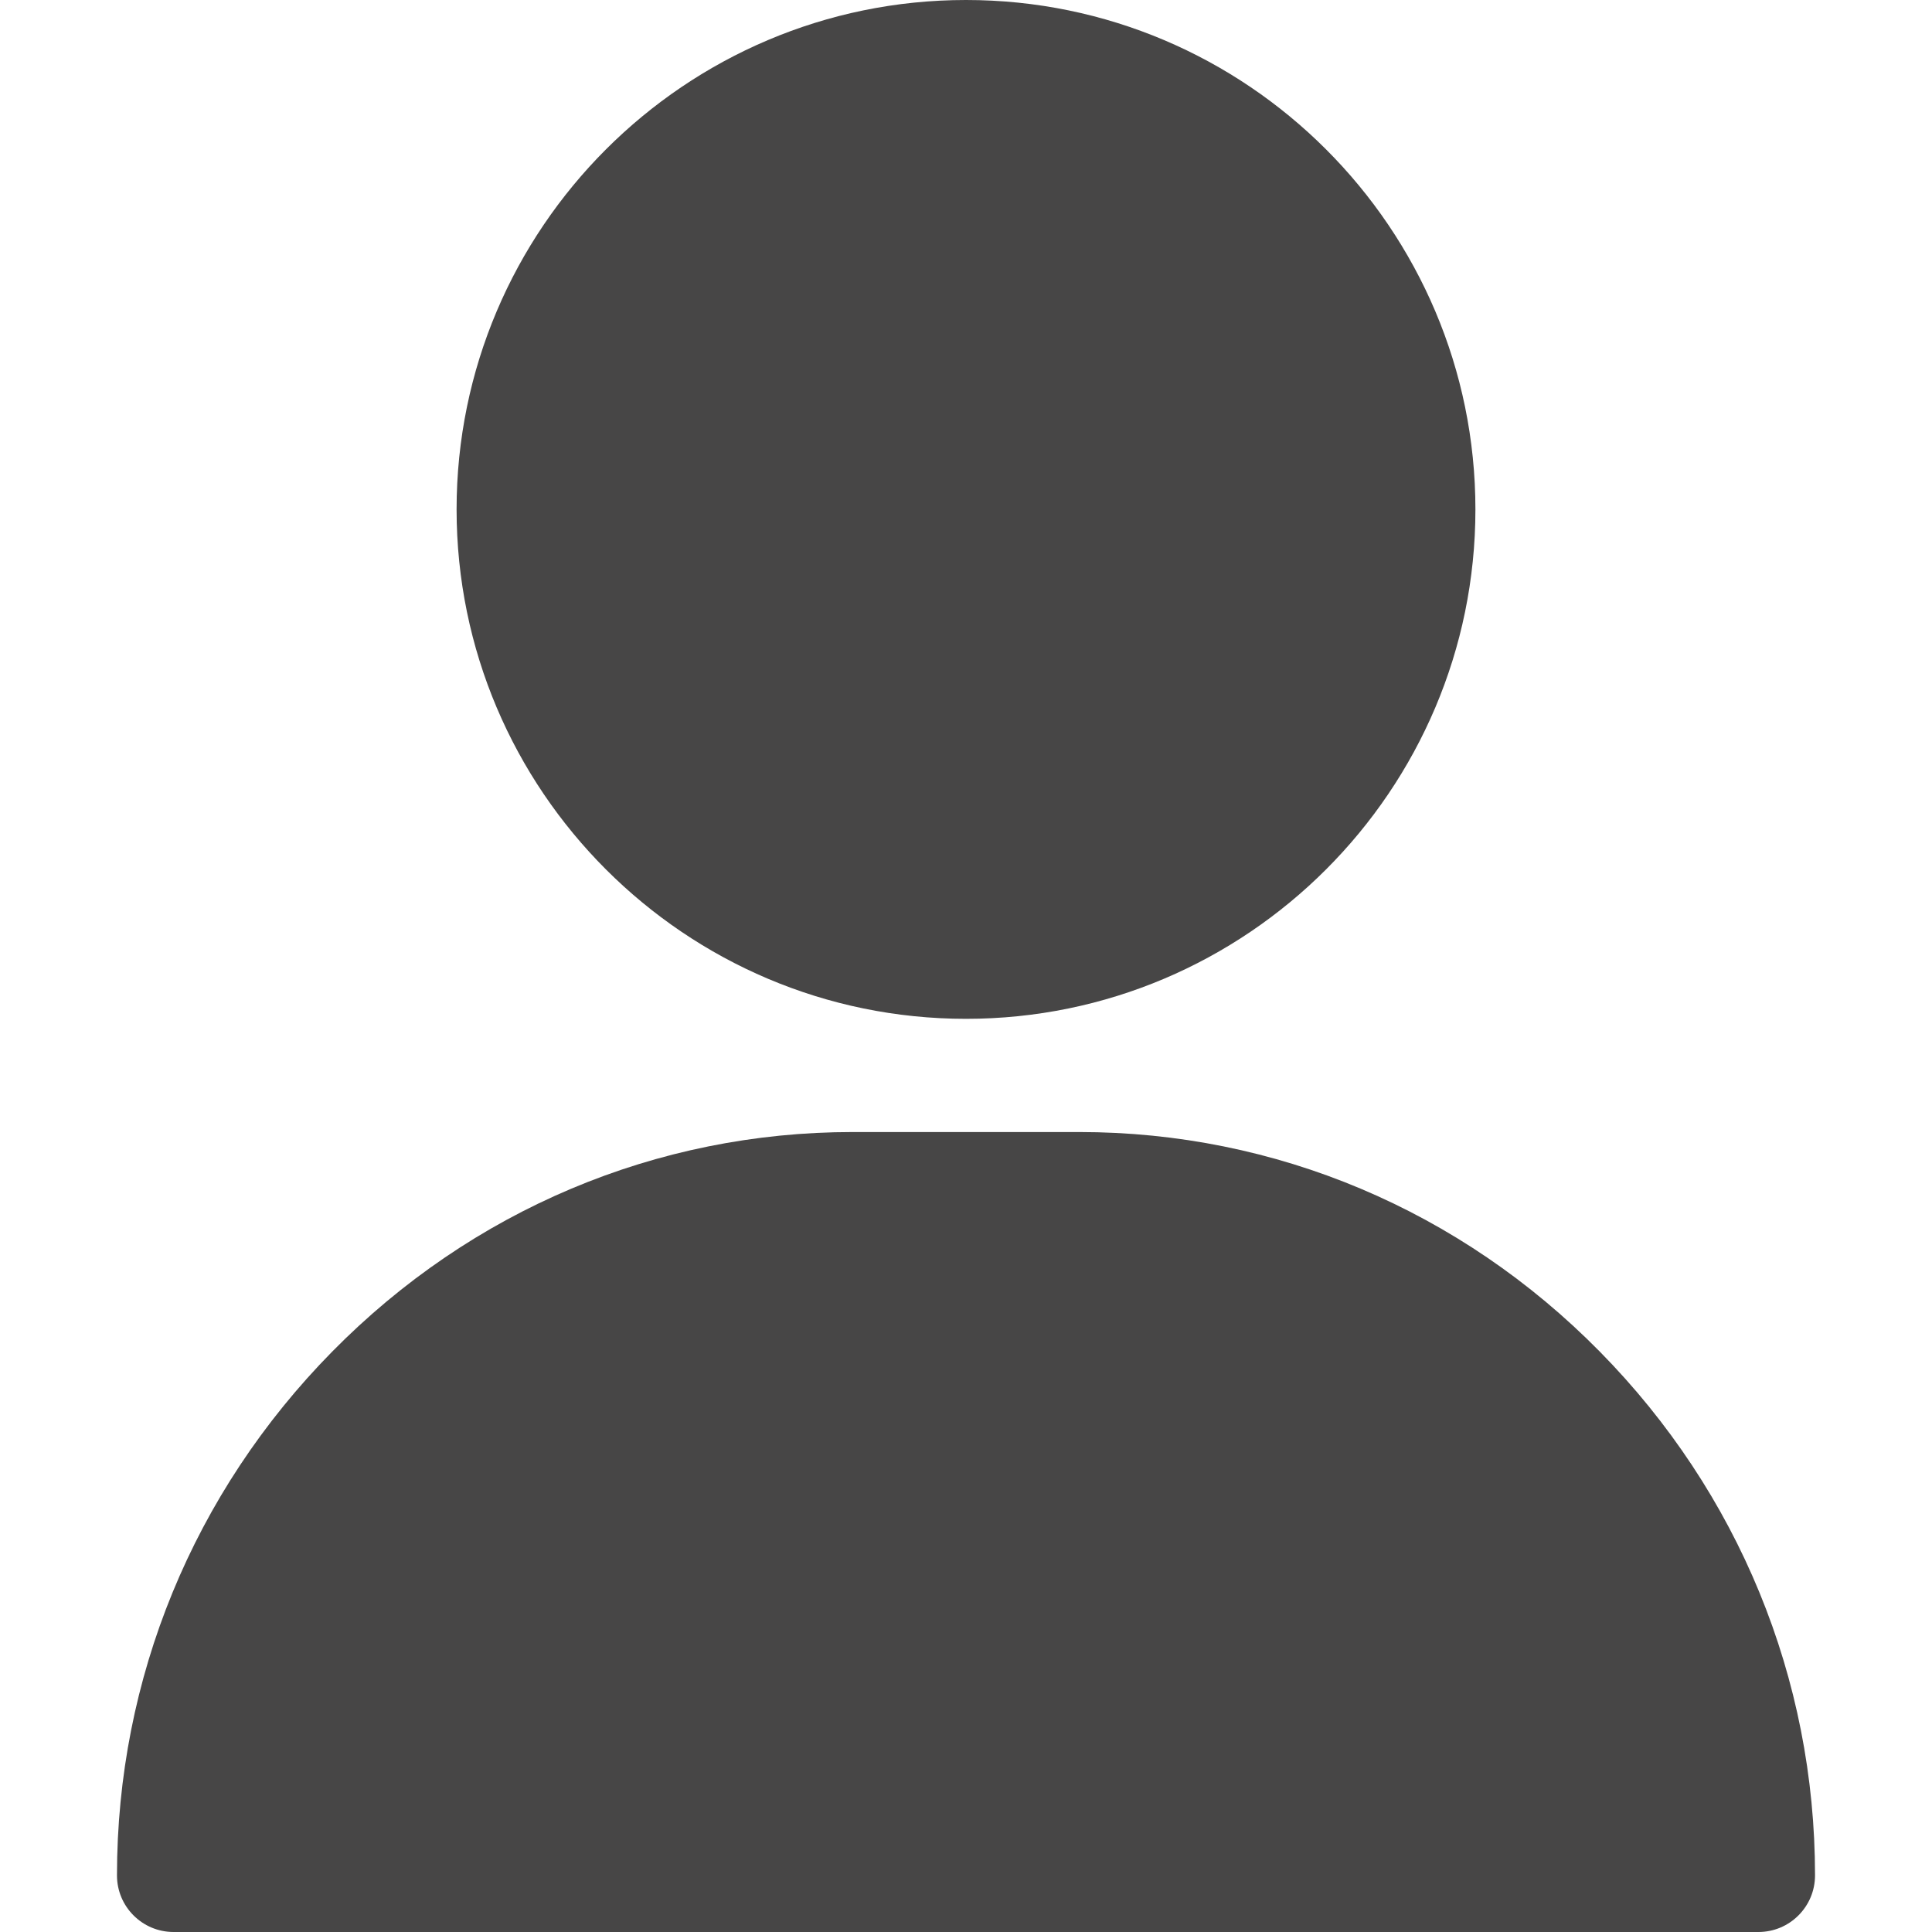
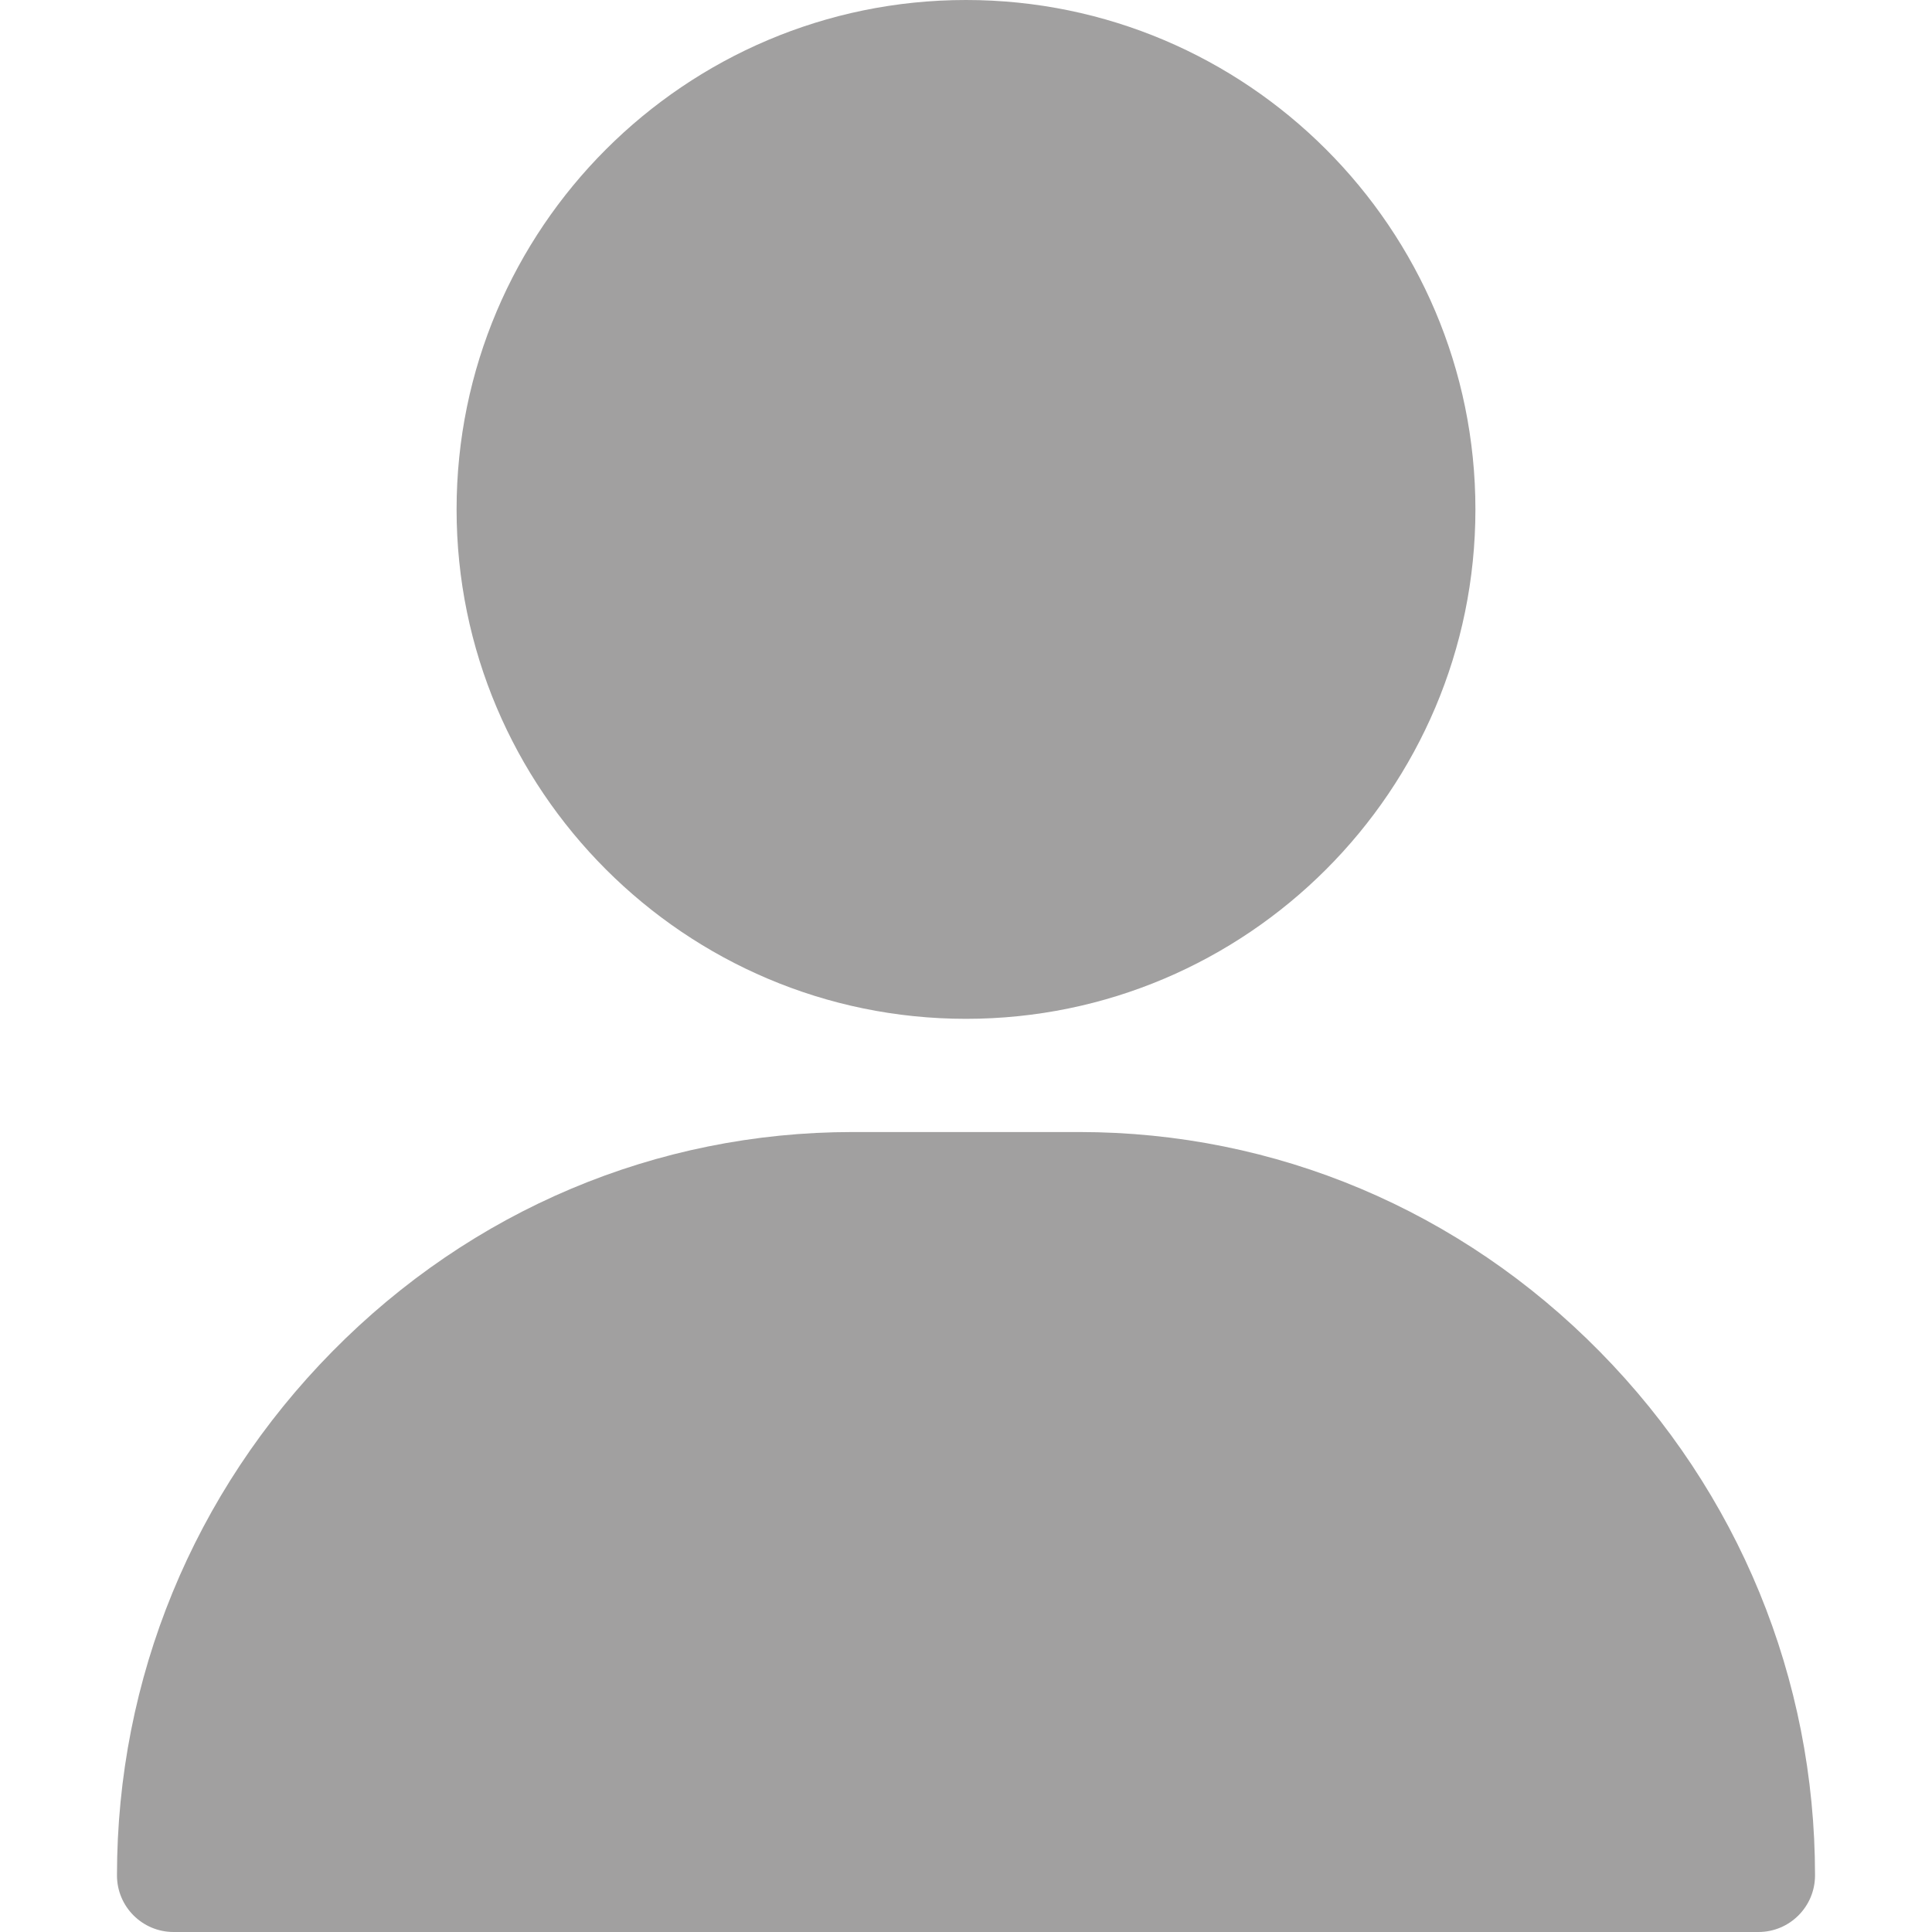
<svg xmlns="http://www.w3.org/2000/svg" version="1.1" width="512" height="512" x="0" y="0" viewBox="0 0 512 512" style="enable-background:new 0 0 512 512" xml:space="preserve" class="">
  <g>
-     <path d="M256 0c-74.439 0-135 60.561-135 135s60.561 135 135 135 135-60.561 135-135S330.439 0 256 0zM423.966 358.195C387.006 320.667 338.009 300 286 300h-60c-52.008 0-101.006 20.667-137.966 58.195C51.255 395.539 31 444.833 31 497c0 8.284 6.716 15 15 15h420c8.284 0 15-6.716 15-15 0-52.167-20.255-101.461-57.034-138.805z" fill=" #474646" data-original="#000000" />
+     <path d="M256 0c-74.439 0-135 60.561-135 135s60.561 135 135 135 135-60.561 135-135S330.439 0 256 0zM423.966 358.195C387.006 320.667 338.009 300 286 300h-60c-52.008 0-101.006 20.667-137.966 58.195C51.255 395.539 31 444.833 31 497c0 8.284 6.716 15 15 15h420c8.284 0 15-6.716 15-15 0-52.167-20.255-101.461-57.034-138.805z" fill=" #A1A0A0" data-original="#000000" />
  </g>
</svg>
